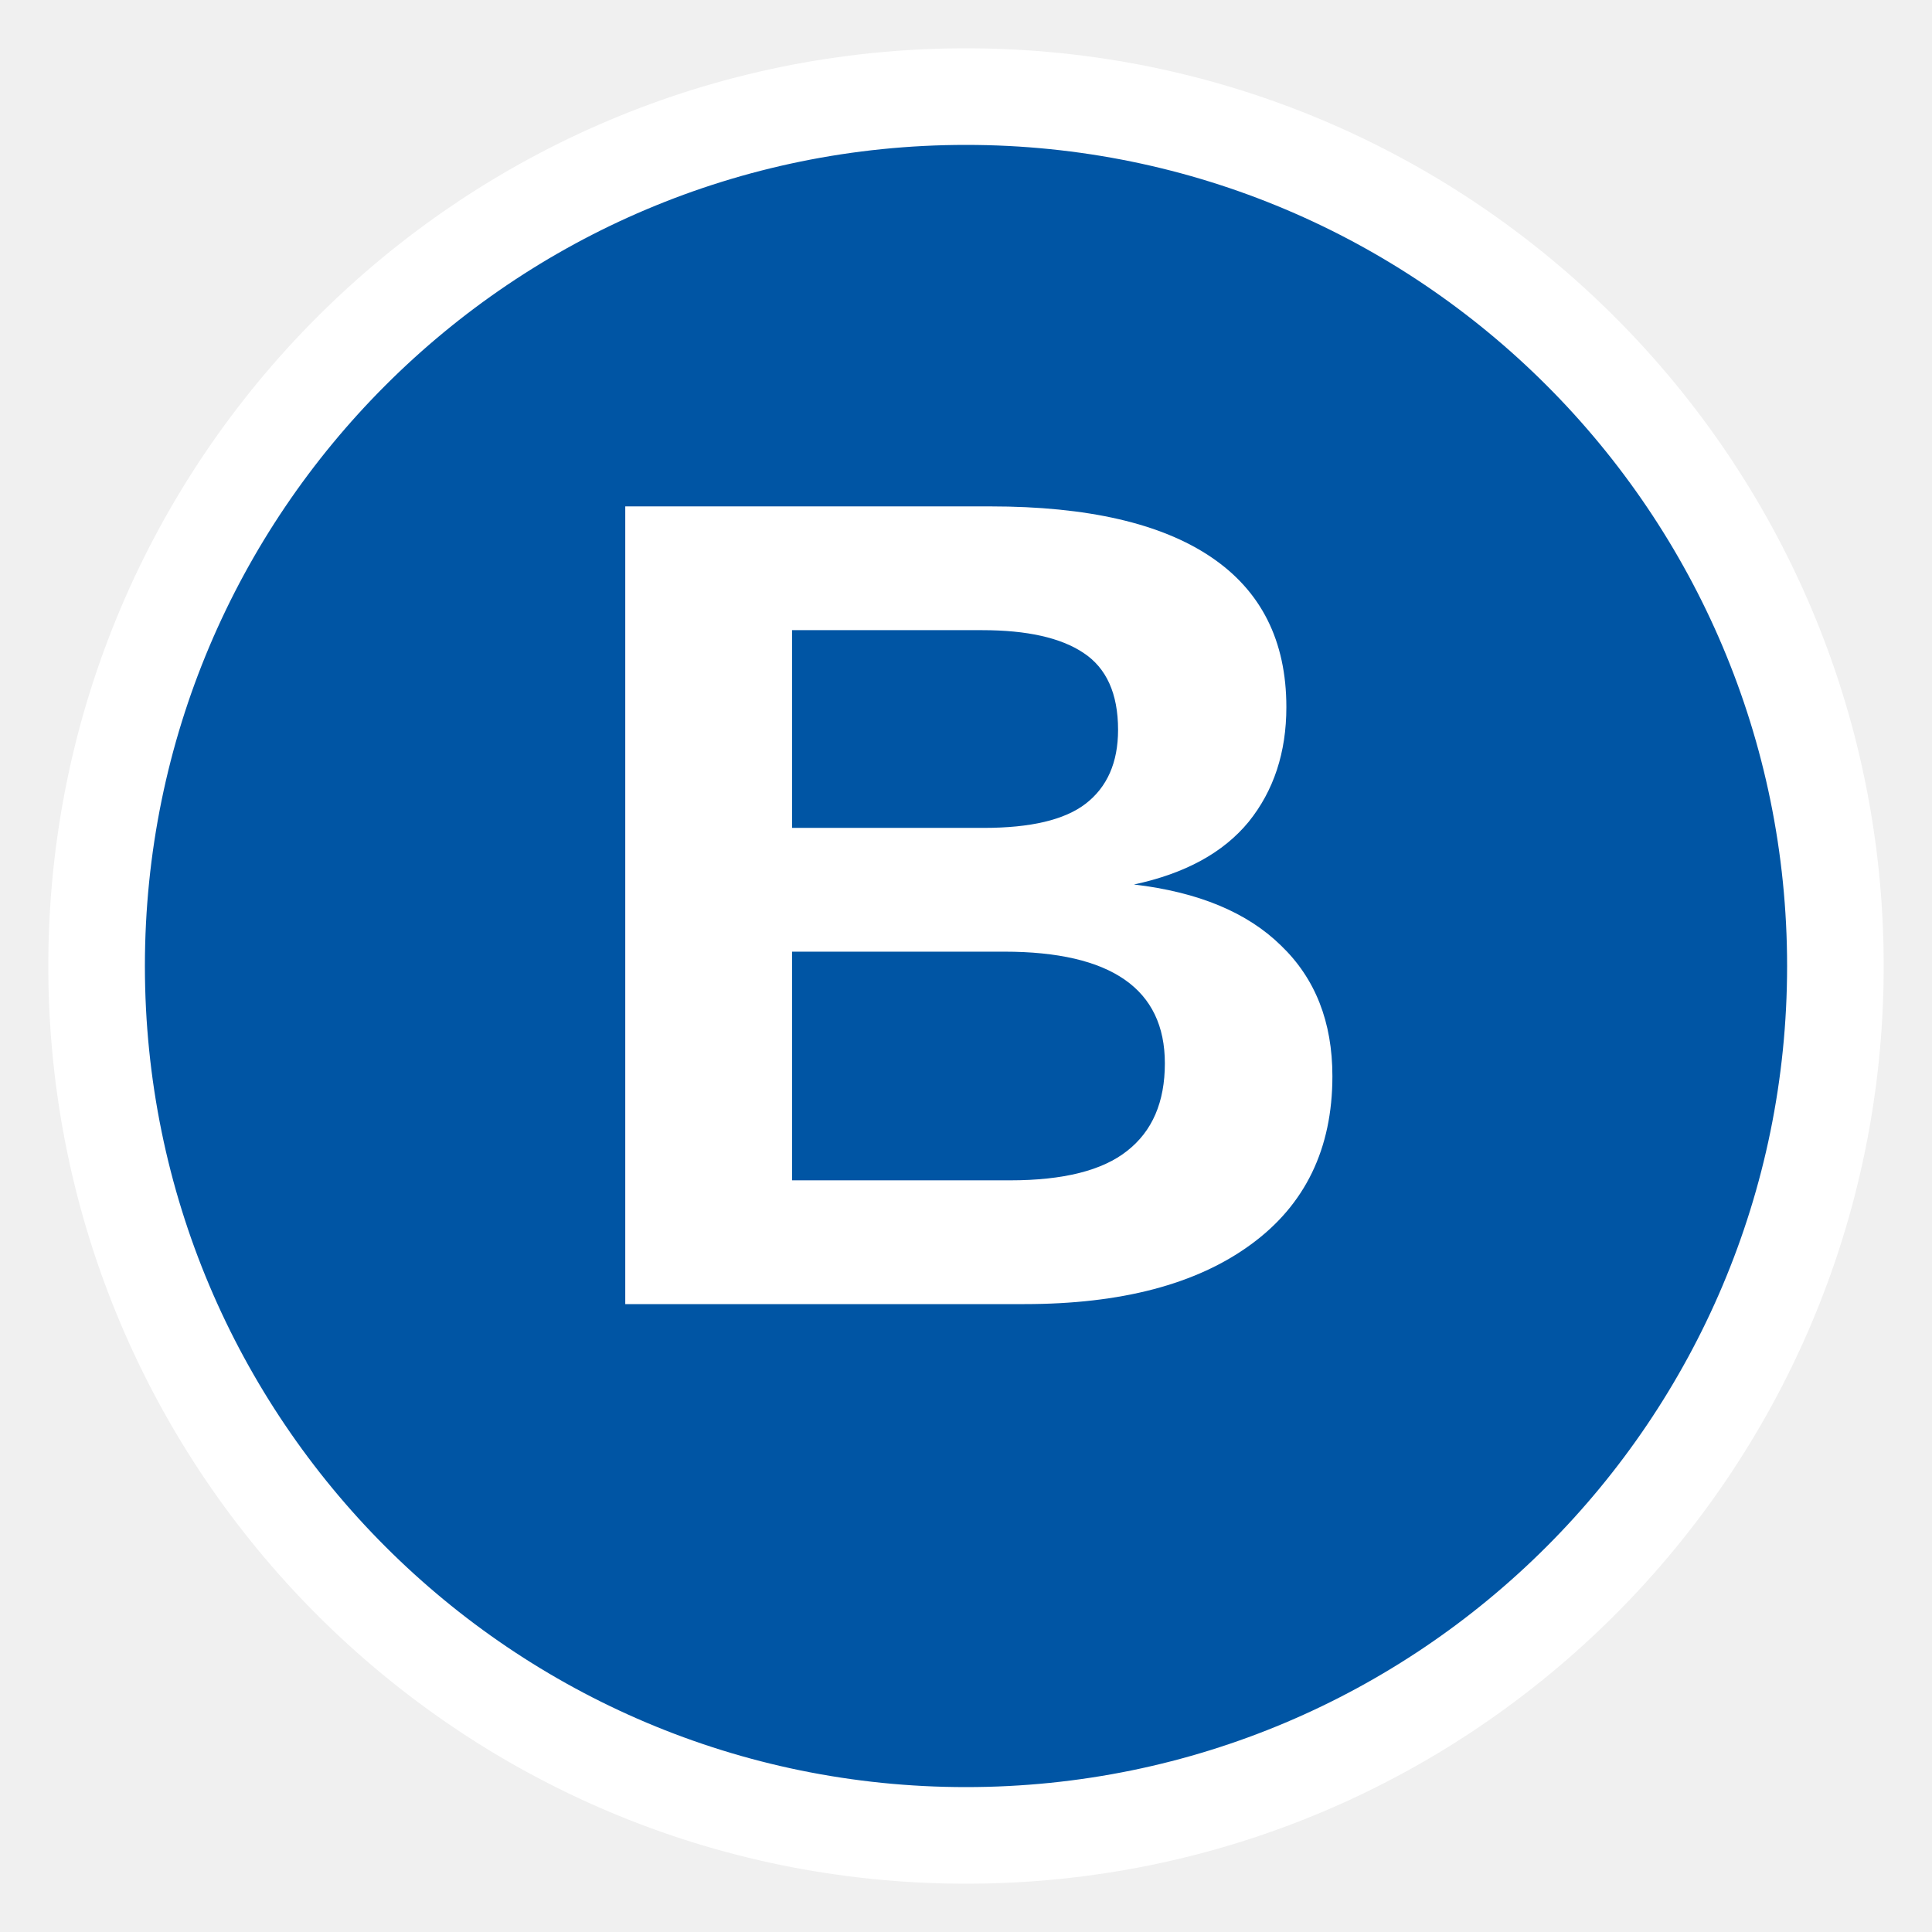
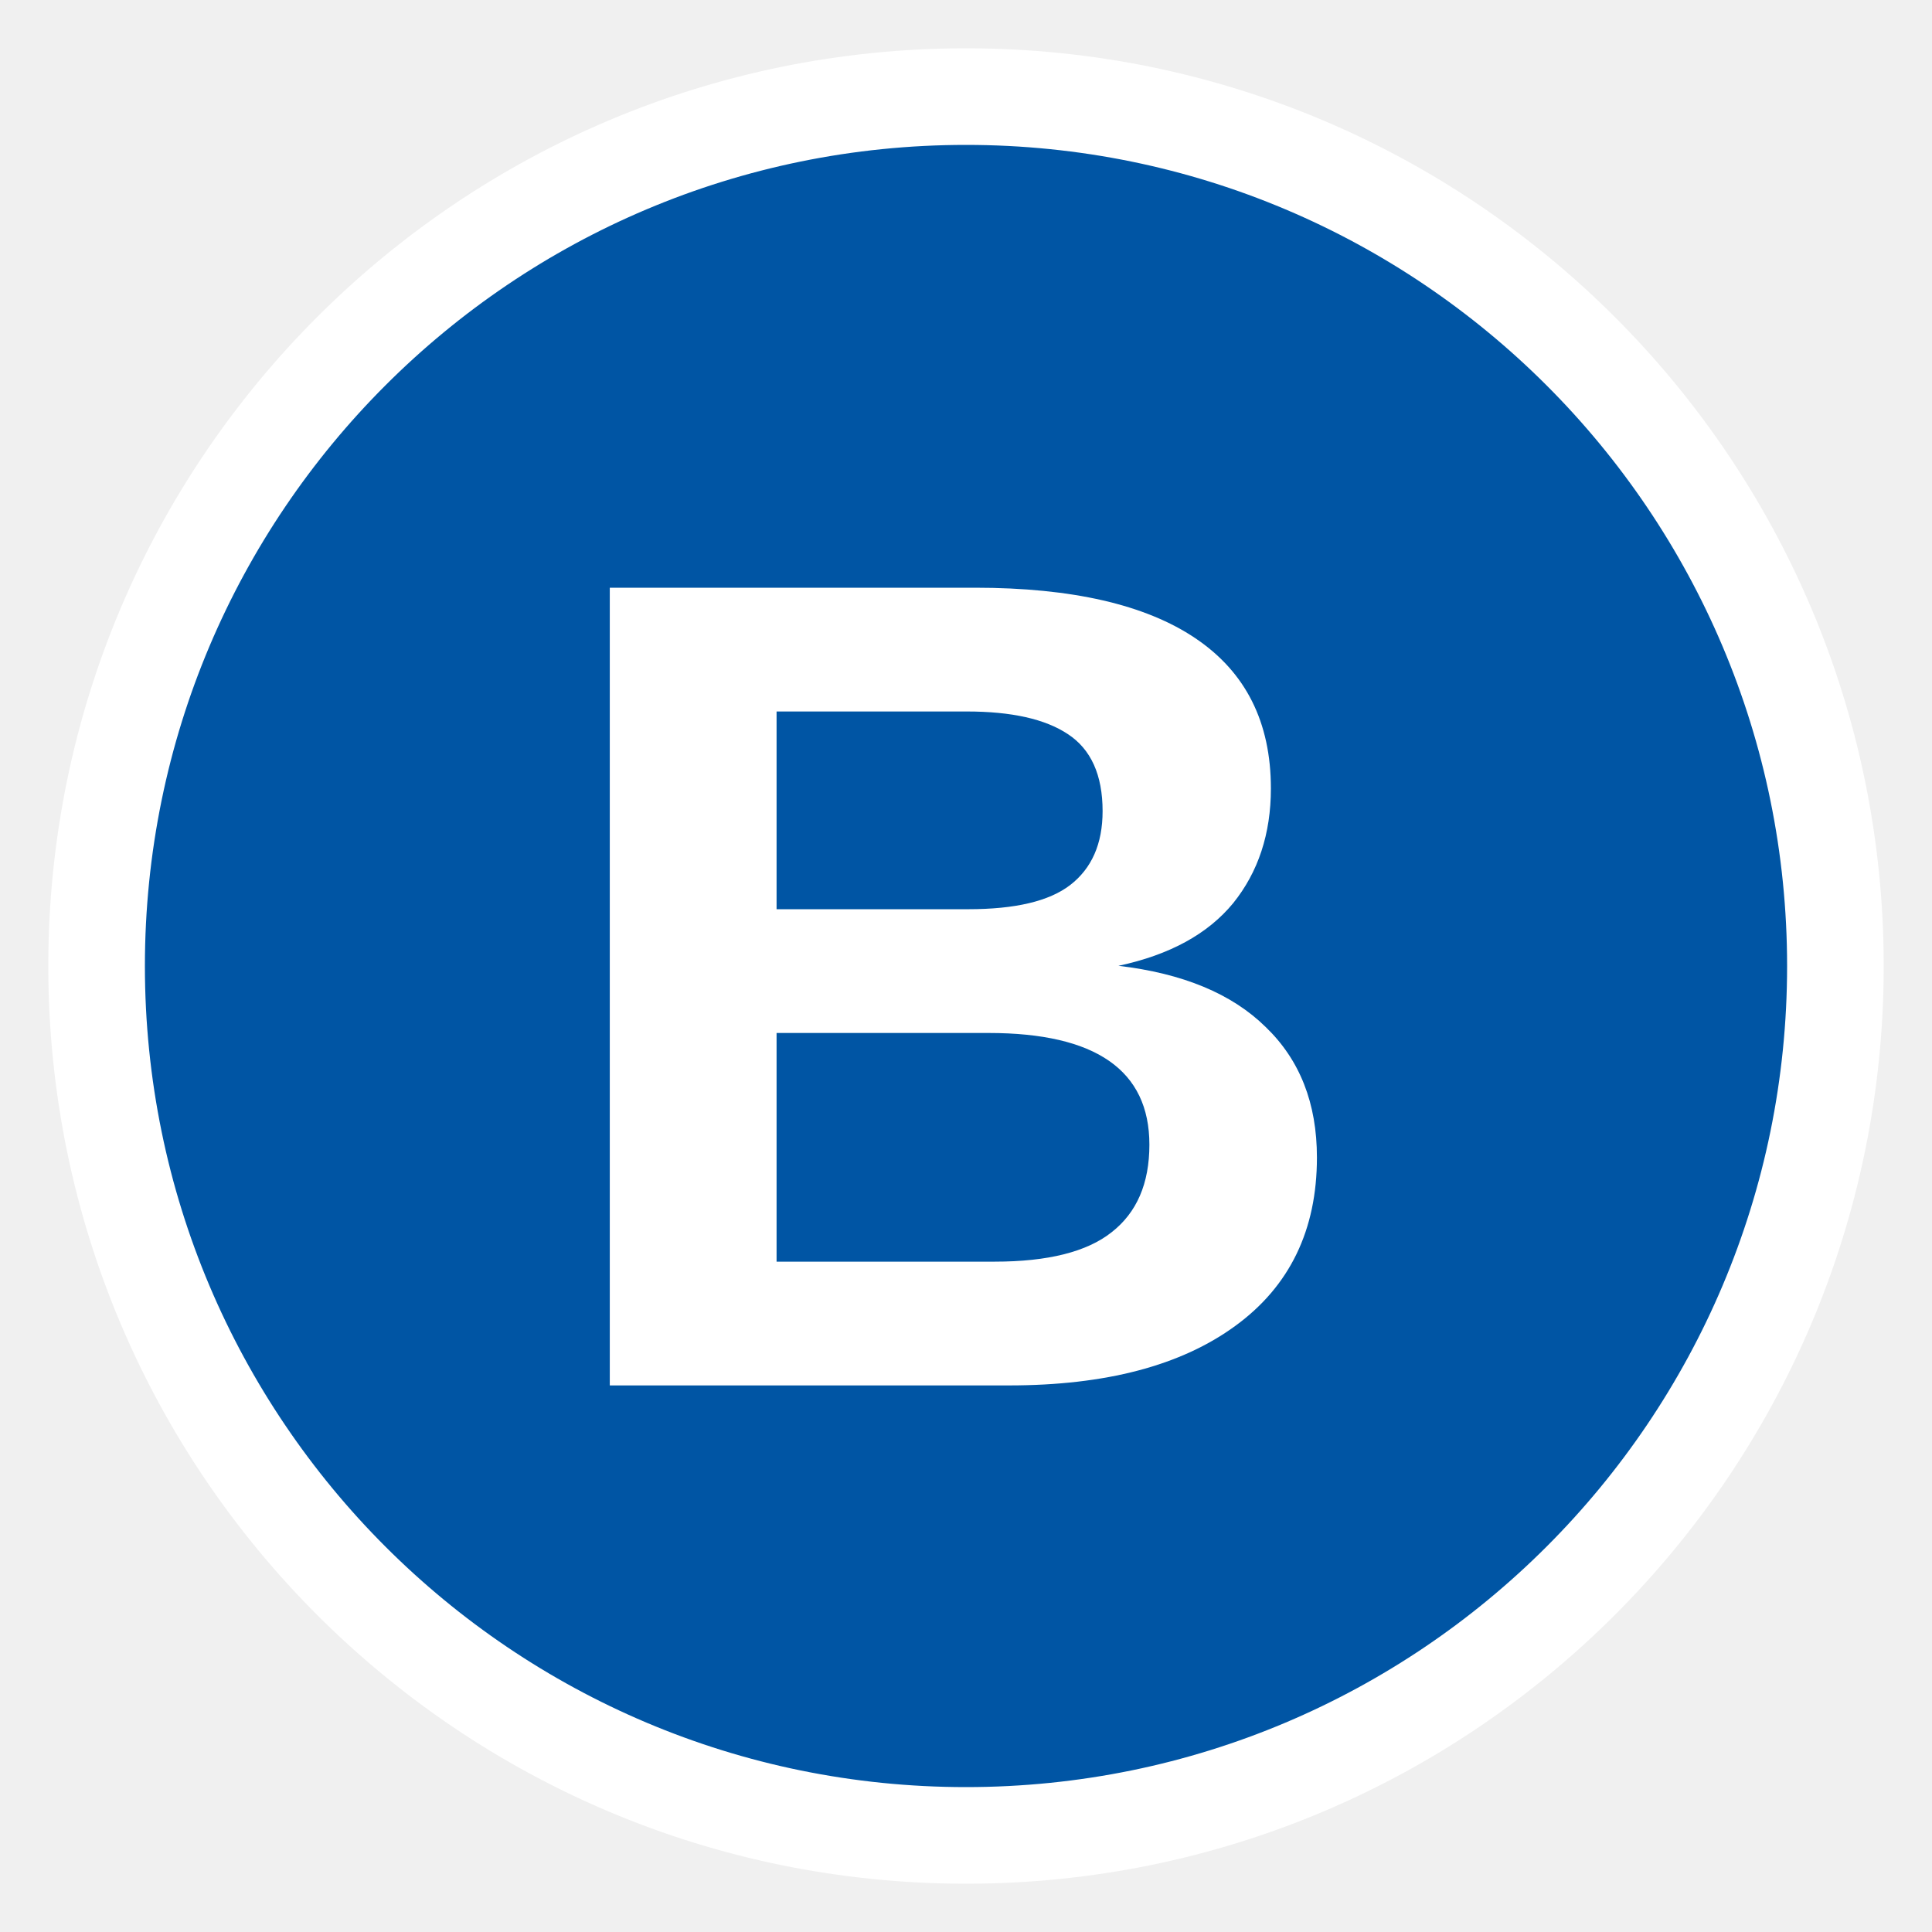
- <svg xmlns="http://www.w3.org/2000/svg" width="40" height="40" viewBox="0 0 40 40">
-   <circle cx="20" cy="20" r="18" fill="#0055A4" stroke="white" stroke-width="2" />
-   <text x="20" y="27" font-family="Arial, sans-serif" font-size="24" font-weight="bold" fill="white" text-anchor="middle">B</text>
+ <svg xmlns="http://www.w3.org/2000/svg" width="40" height="40" viewBox="0 0 40 40" version="1.1" id="svg1">
+   <defs id="defs1" />
+   <circle cx="20" cy="20" r="18" fill="#0055A4" stroke="white" stroke-width="2" id="circle1" />
+   <text x="19.682" y="28.682" font-family="Arial, sans-serif" font-size="24px" font-weight="bold" fill="#ffffff" text-anchor="middle" id="text1">B</text>
</svg>
